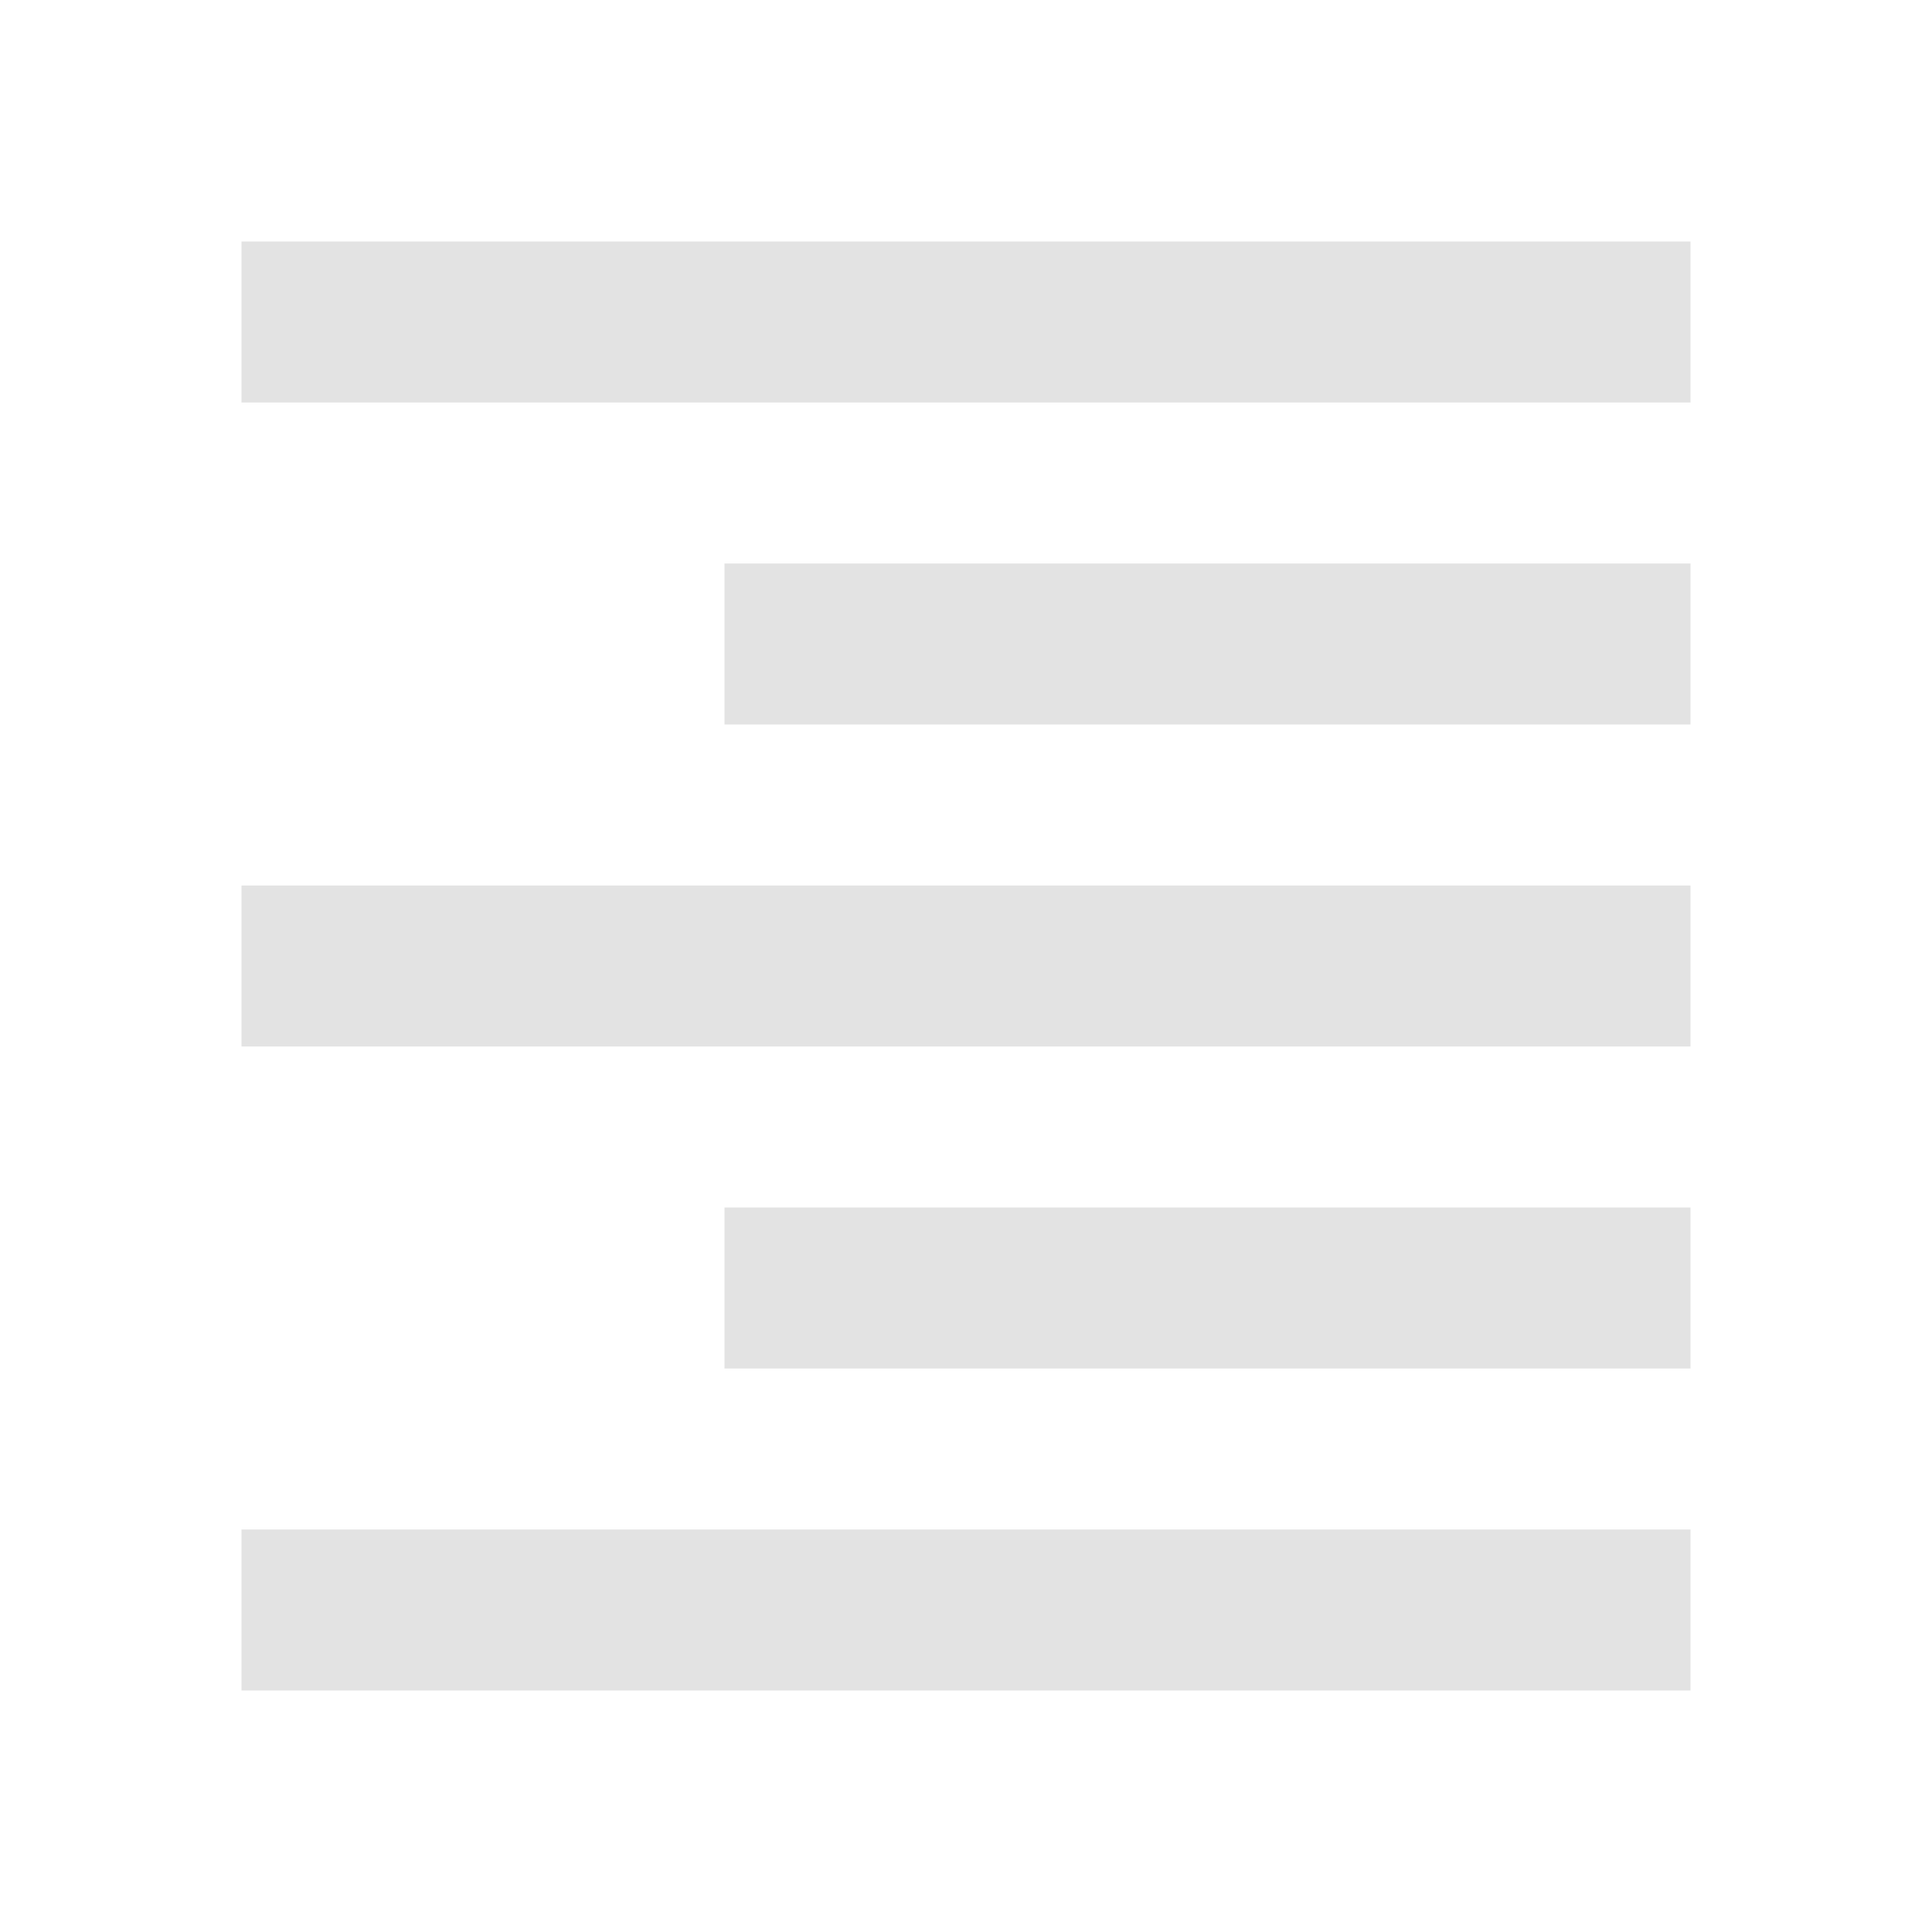
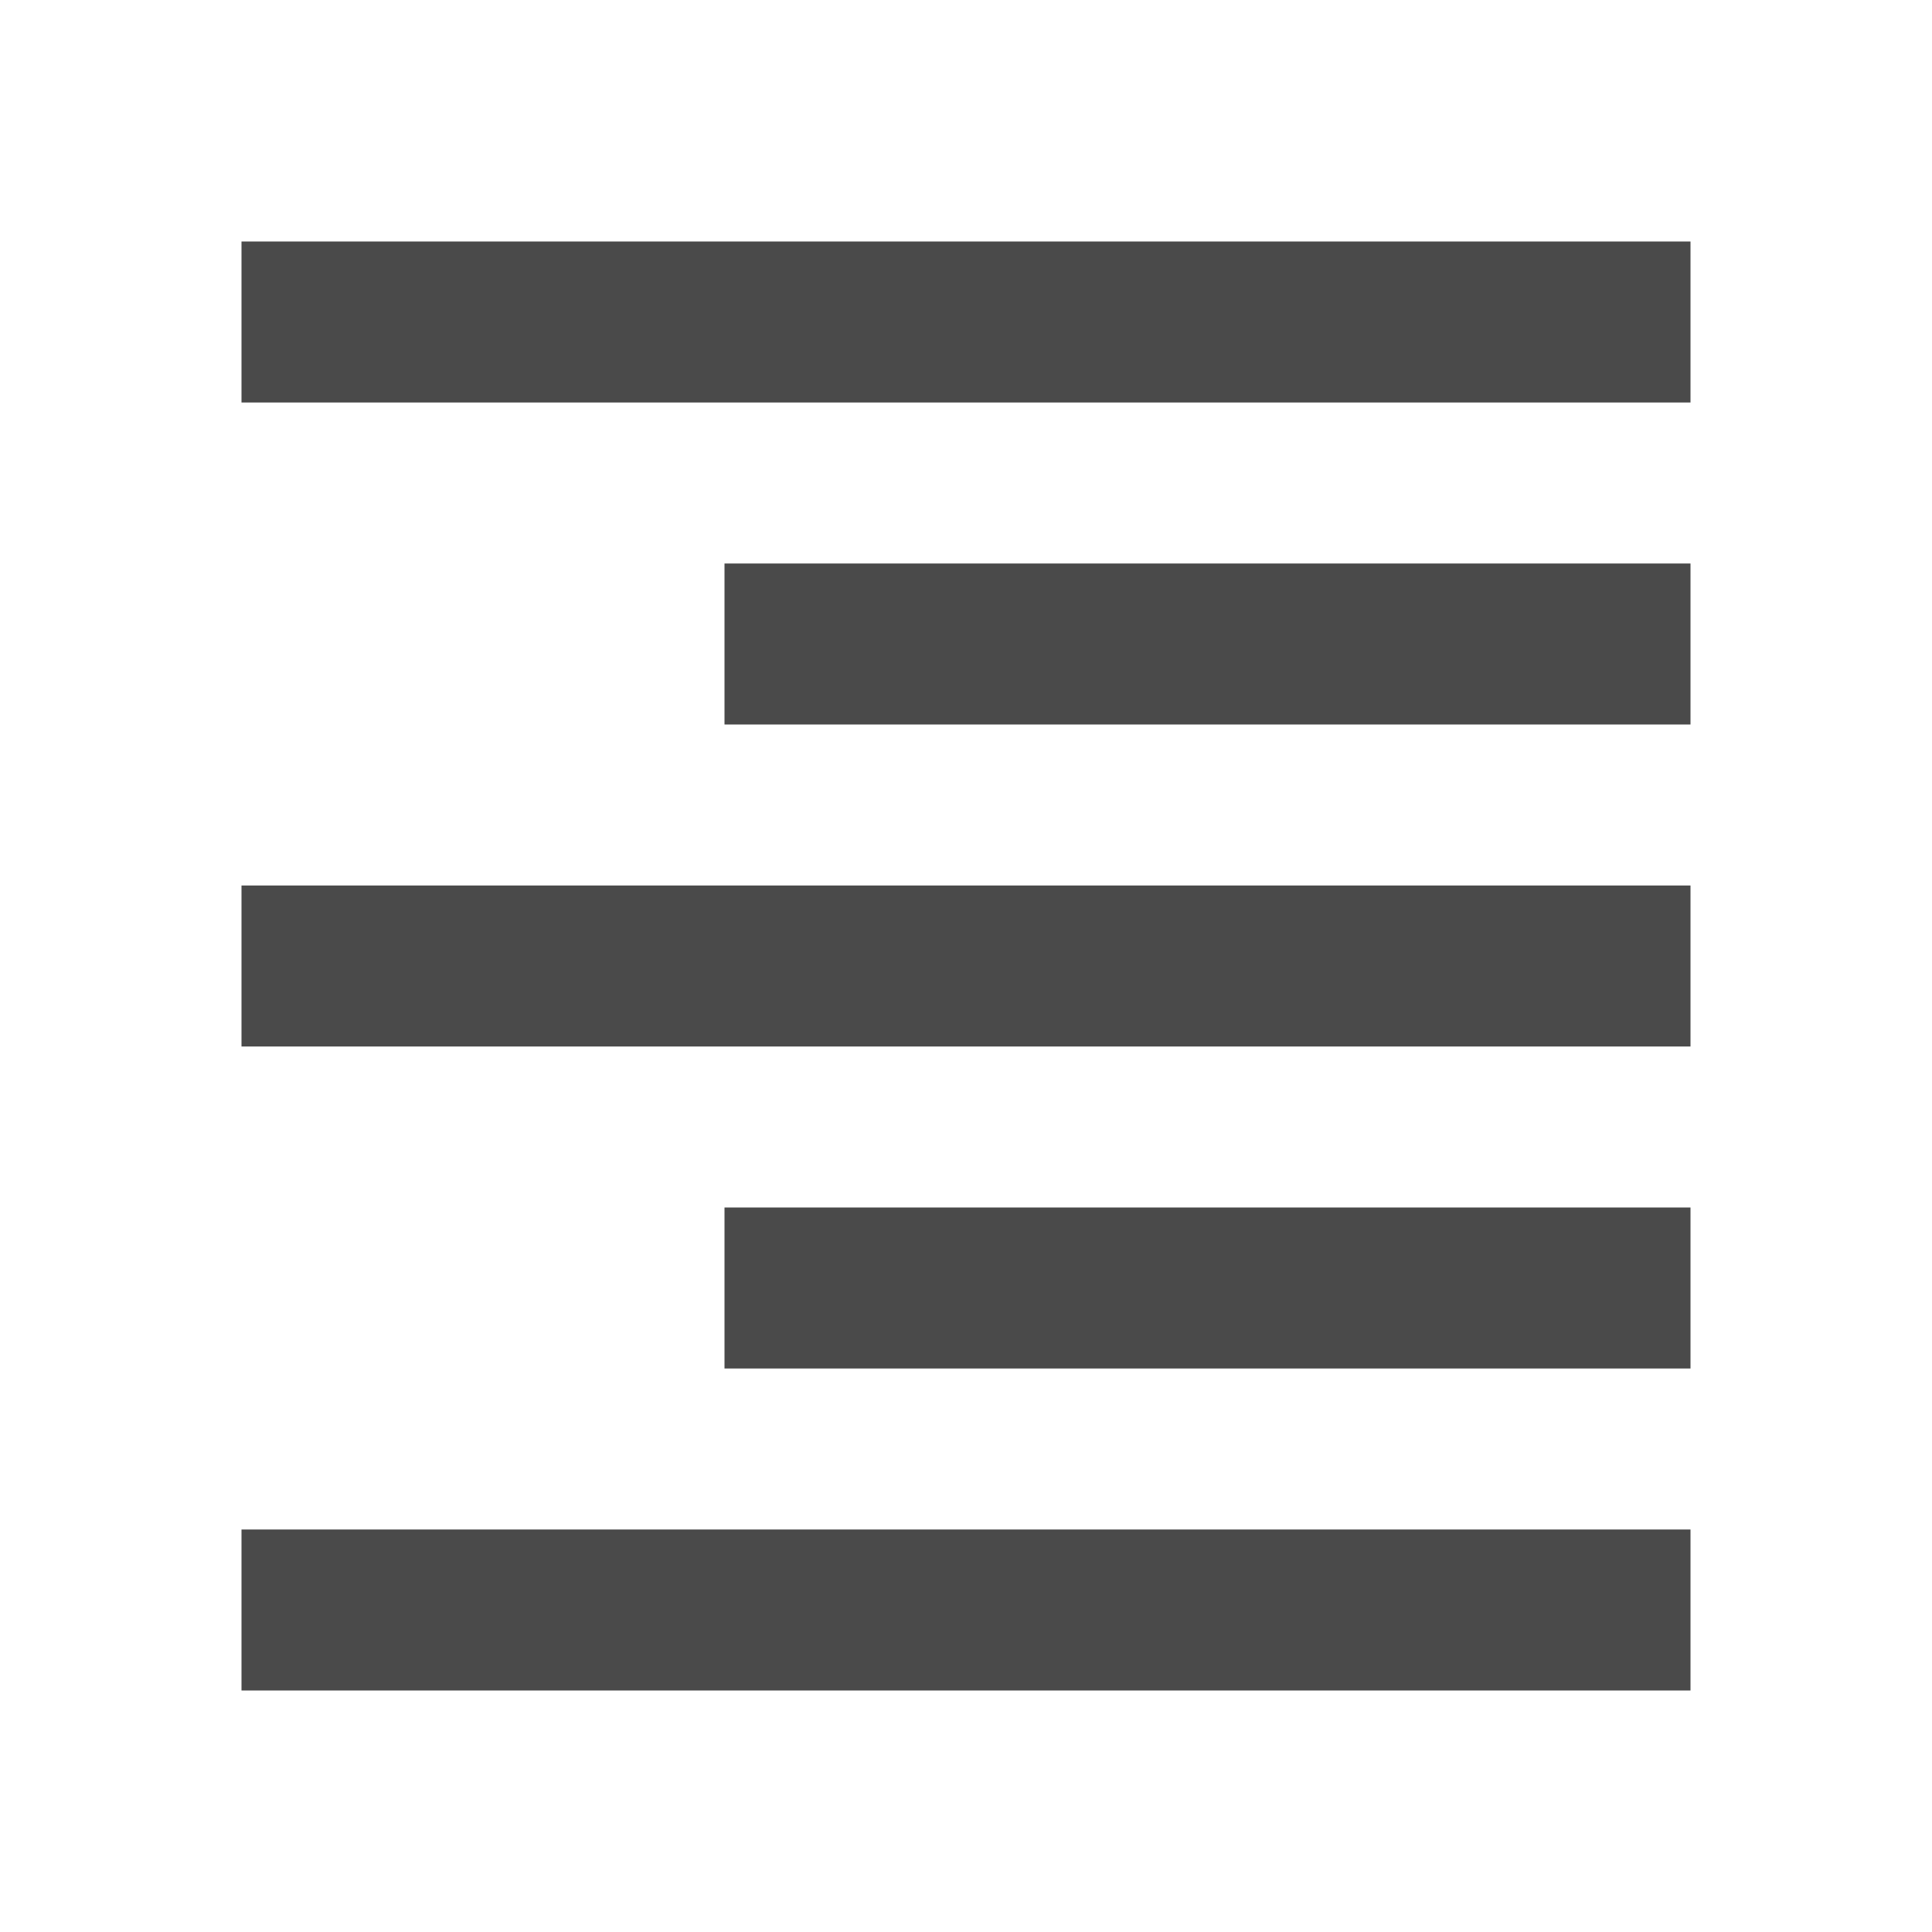
- <svg xmlns="http://www.w3.org/2000/svg" height="24px" viewBox="0 -960 960 960" width="24px" fill="#e3e3e3">
+ <svg xmlns="http://www.w3.org/2000/svg" height="24px" viewBox="0 -960 960 960" width="24px" fill="#4A4A4A">
  <path d="M120-760v-80h720v80H120Zm240 160v-80h480v80H360ZM120-440v-80h720v80H120Zm240 160v-80h480v80H360ZM120-120v-80h720v80H120Z" />
</svg>
